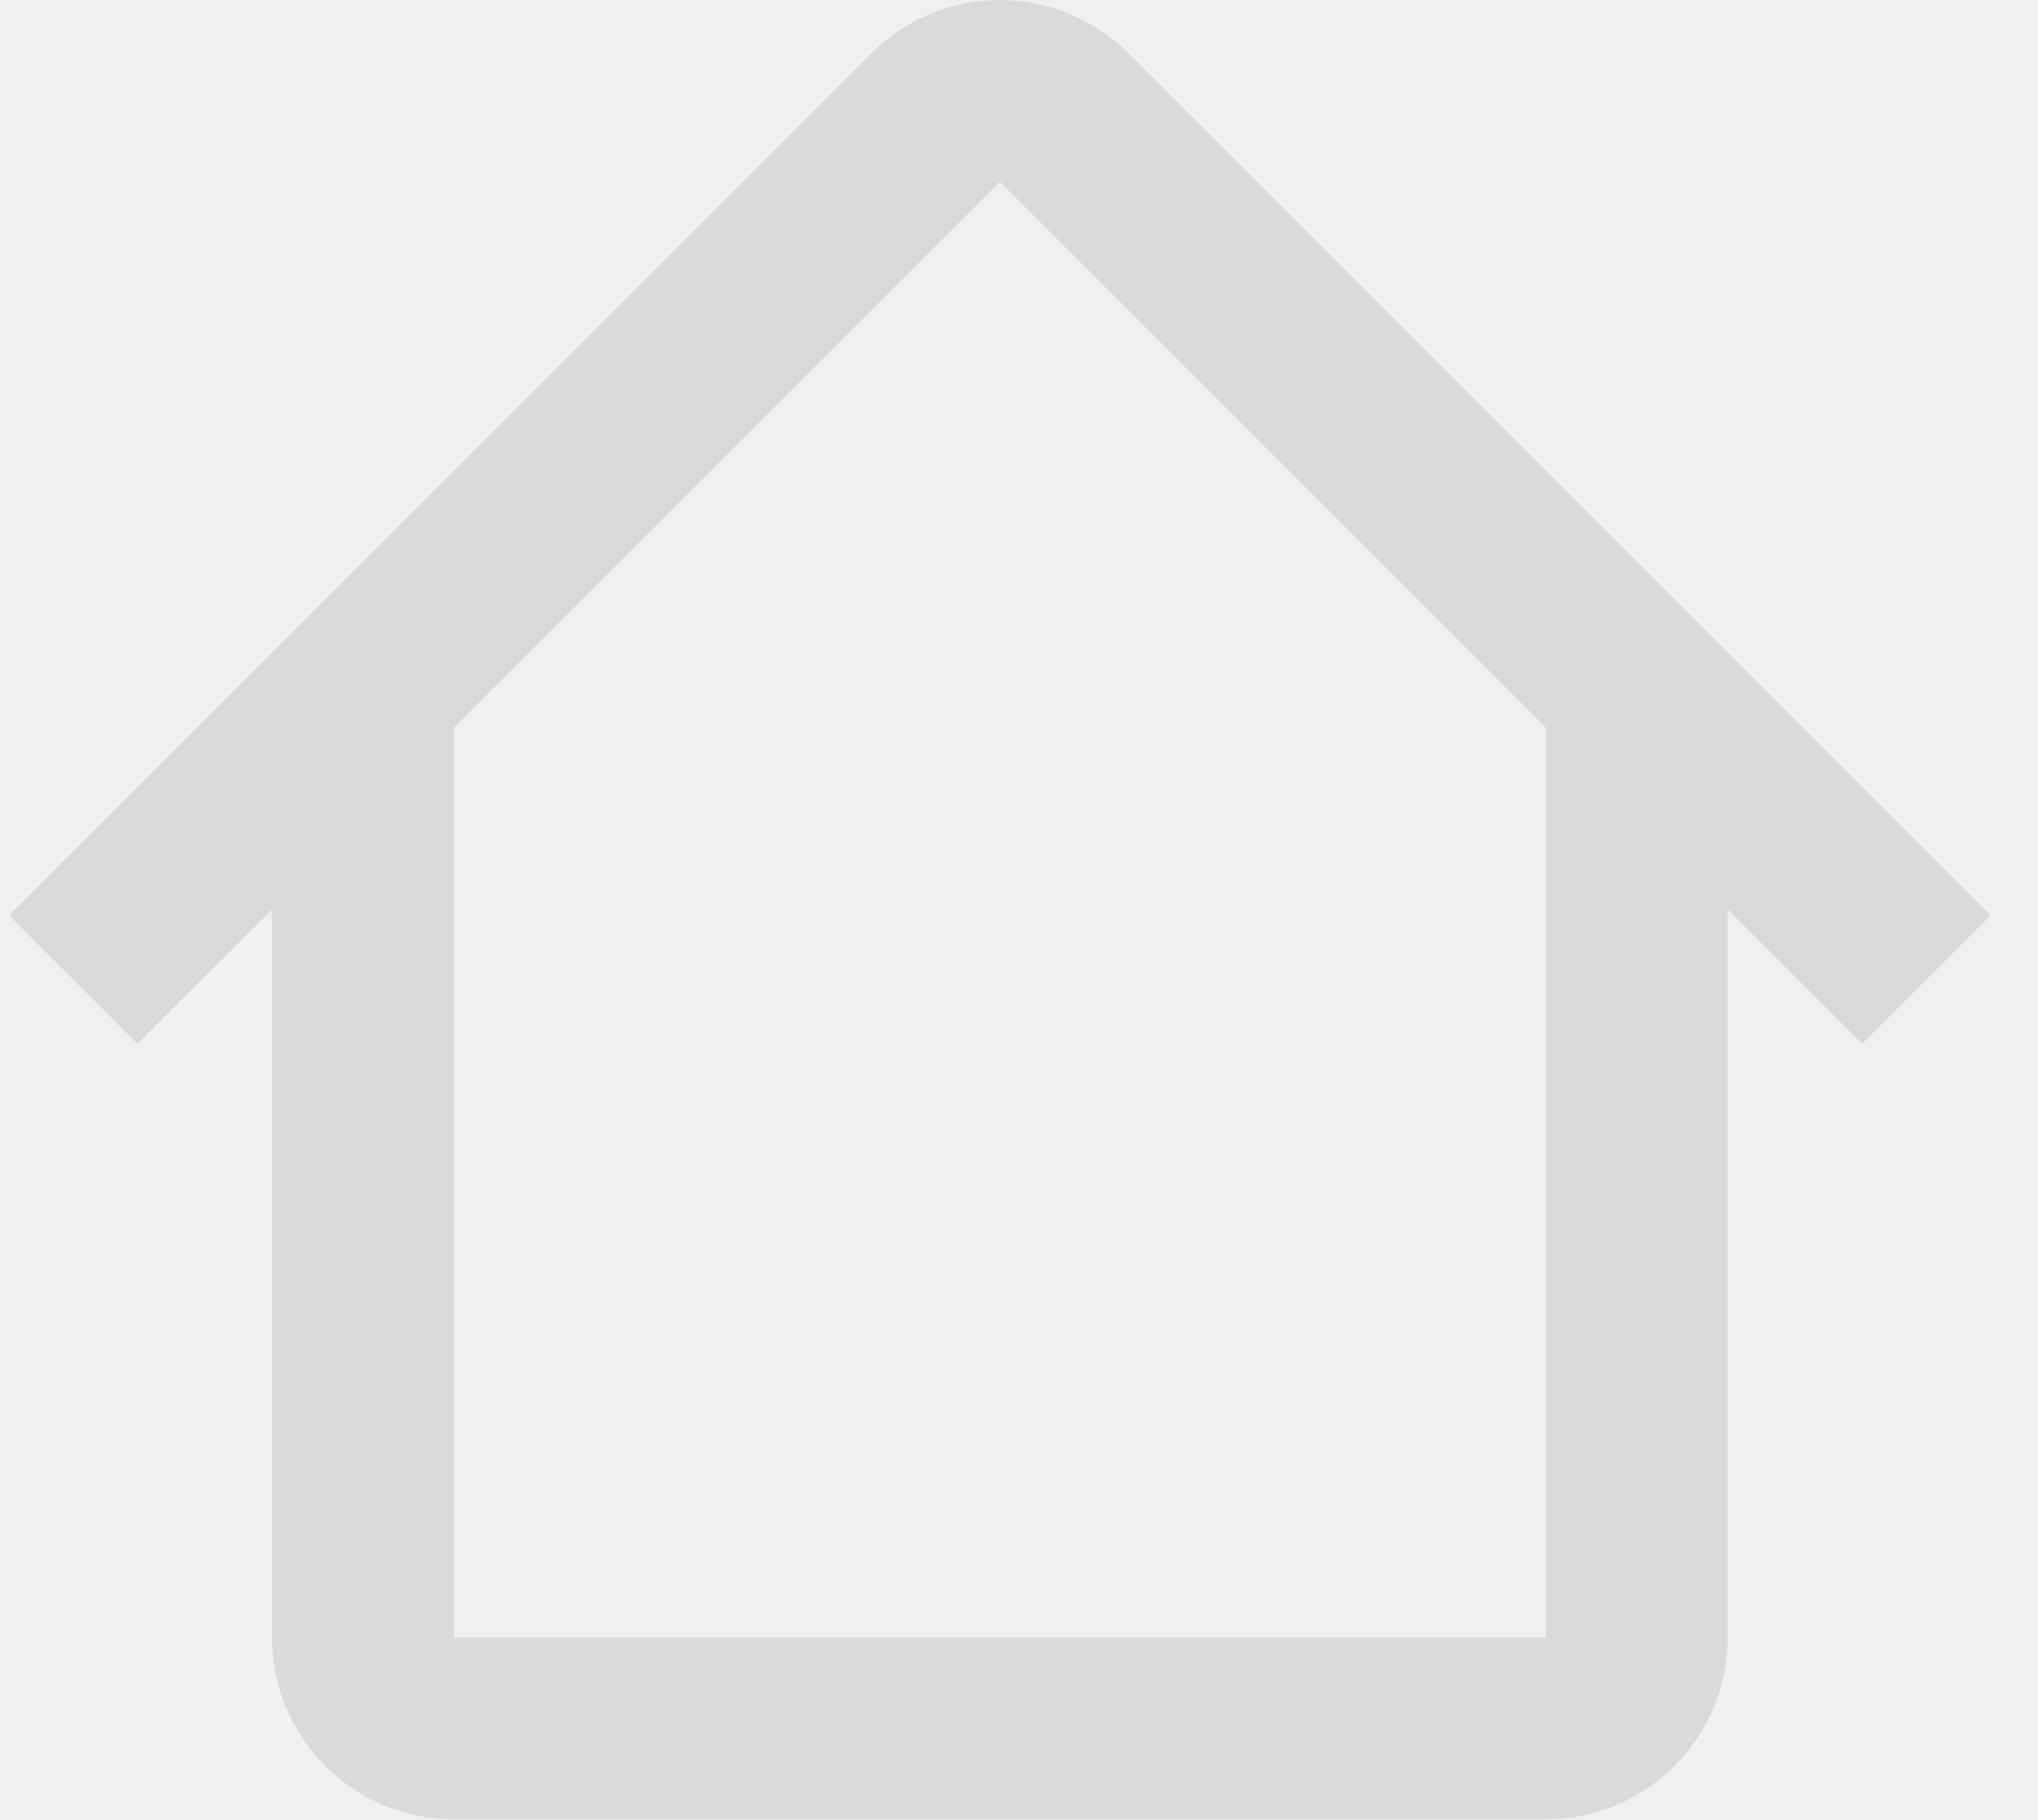
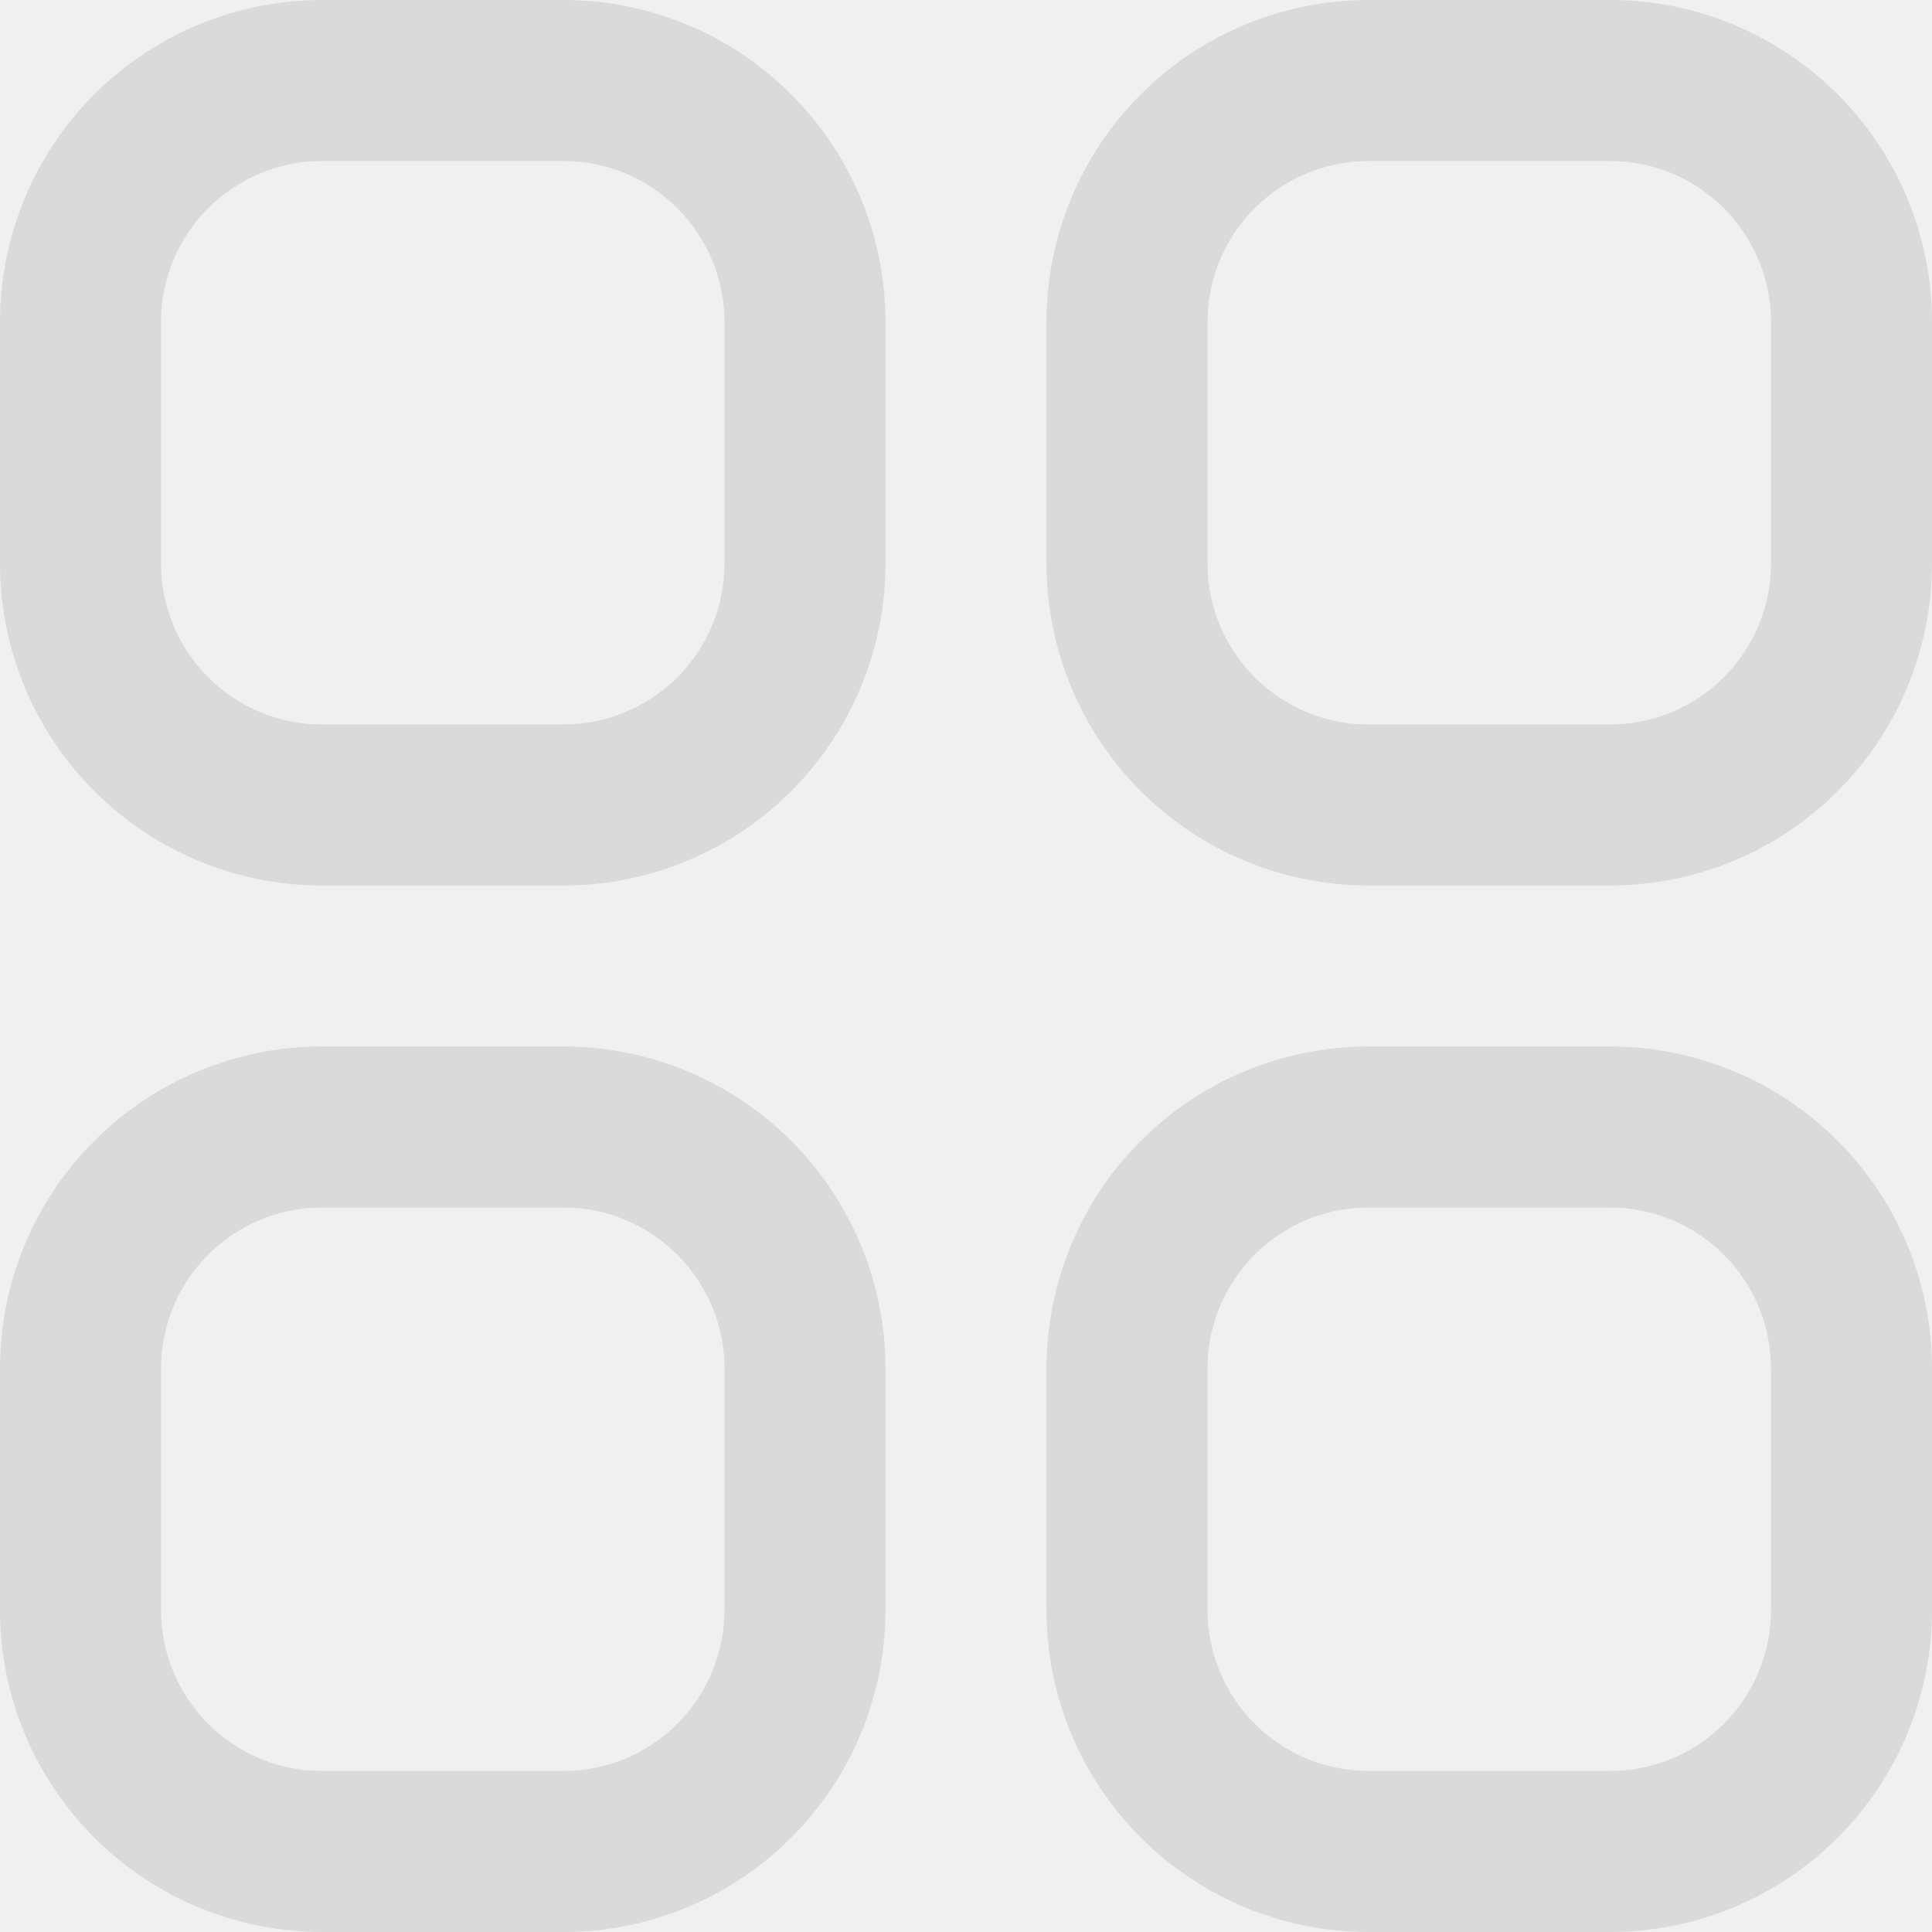
- <svg xmlns="http://www.w3.org/2000/svg" width="28" height="25" viewBox="0 0 28 25" fill="none">
-   <path fill-rule="evenodd" clip-rule="evenodd" d="M6.236 10L13.738 2.498L21.239 10H21.238V22.5H6.238V10H6.236ZM3.738 12.498L1.891 14.344L0.125 12.578L11.971 0.732C12.947 -0.244 14.528 -0.244 15.504 0.732L27.35 12.578L25.584 14.344L23.738 12.498V22.5C23.738 23.881 22.618 25 21.238 25H6.238C4.857 25 3.738 23.881 3.738 22.5V12.498Z" fill="#DADADA" />
+ <svg xmlns="http://www.w3.org/2000/svg" width="24" height="24" viewBox="0 0 24 24" fill="none">
+   <g clip-path="url(#clip0)">
+     <path d="M7 0H4C2.939 0 1.922 0.421 1.172 1.172C0.421 1.922 0 2.939 0 4L0 7C0 8.061 0.421 9.078 1.172 9.828C1.922 10.579 2.939 11 4 11H7C8.061 11 9.078 10.579 9.828 9.828C10.579 9.078 11 8.061 11 7V4C11 2.939 10.579 1.922 9.828 1.172C9.078 0.421 8.061 0 7 0V0ZM9 7C9 7.53 8.789 8.039 8.414 8.414C8.039 8.789 7.53 9 7 9H4C3.47 9 2.961 8.789 2.586 8.414C2.211 8.039 2 7.53 2 7V4C2 3.47 2.211 2.961 2.586 2.586C2.961 2.211 3.47 2 4 2H7C7.53 2 8.039 2.211 8.414 2.586C8.789 2.961 9 3.47 9 4V7Z" fill="#DADADA" />
+     <path d="M20 0H17C15.939 0 14.922 0.421 14.172 1.172C13.421 1.922 13 2.939 13 4V7C13 8.061 13.421 9.078 14.172 9.828C14.922 10.579 15.939 11 17 11H20C21.061 11 22.078 10.579 22.828 9.828C23.579 9.078 24 8.061 24 7V4C24 2.939 23.579 1.922 22.828 1.172C22.078 0.421 21.061 0 20 0V0ZM22 7C22 7.53 21.789 8.039 21.414 8.414C21.039 8.789 20.53 9 20 9H17C16.47 9 15.961 8.789 15.586 8.414C15.211 8.039 15 7.53 15 7V4C15 3.47 15.211 2.961 15.586 2.586C15.961 2.211 16.47 2 17 2H20C20.53 2 21.039 2.211 21.414 2.586C21.789 2.961 22 3.47 22 4V7Z" fill="#DADADA" />
+     <path d="M7 13H4C2.939 13 1.922 13.421 1.172 14.172C0.421 14.922 0 15.939 0 17L0 20C0 21.061 0.421 22.078 1.172 22.828C1.922 23.579 2.939 24 4 24H7C8.061 24 9.078 23.579 9.828 22.828C10.579 22.078 11 21.061 11 20V17C11 15.939 10.579 14.922 9.828 14.172C9.078 13.421 8.061 13 7 13ZM9 20C9 20.53 8.789 21.039 8.414 21.414C8.039 21.789 7.53 22 7 22H4C3.47 22 2.961 21.789 2.586 21.414C2.211 21.039 2 20.53 2 20V17C2 16.47 2.211 15.961 2.586 15.586C2.961 15.211 3.47 15 4 15H7C7.53 15 8.039 15.211 8.414 15.586C8.789 15.961 9 16.47 9 17V20Z" fill="#DADADA" />
+     <path d="M20 13H17C15.939 13 14.922 13.421 14.172 14.172C13.421 14.922 13 15.939 13 17V20C13 21.061 13.421 22.078 14.172 22.828C14.922 23.579 15.939 24 17 24H20C21.061 24 22.078 23.579 22.828 22.828C23.579 22.078 24 21.061 24 20V17C24 15.939 23.579 14.922 22.828 14.172C22.078 13.421 21.061 13 20 13ZM22 20C22 20.53 21.789 21.039 21.414 21.414C21.039 21.789 20.53 22 20 22H17C16.47 22 15.961 21.789 15.586 21.414C15.211 21.039 15 20.53 15 20V17C15 16.47 15.211 15.961 15.586 15.586C15.961 15.211 16.47 15 17 15H20C20.53 15 21.039 15.211 21.414 15.586C21.789 15.961 22 16.47 22 17V20Z" fill="#DADADA" />
+   </g>
+   <defs>
+     <clipPath id="clip0">
+       <rect width="24" height="24" fill="white" />
+     </clipPath>
+   </defs>
</svg>
